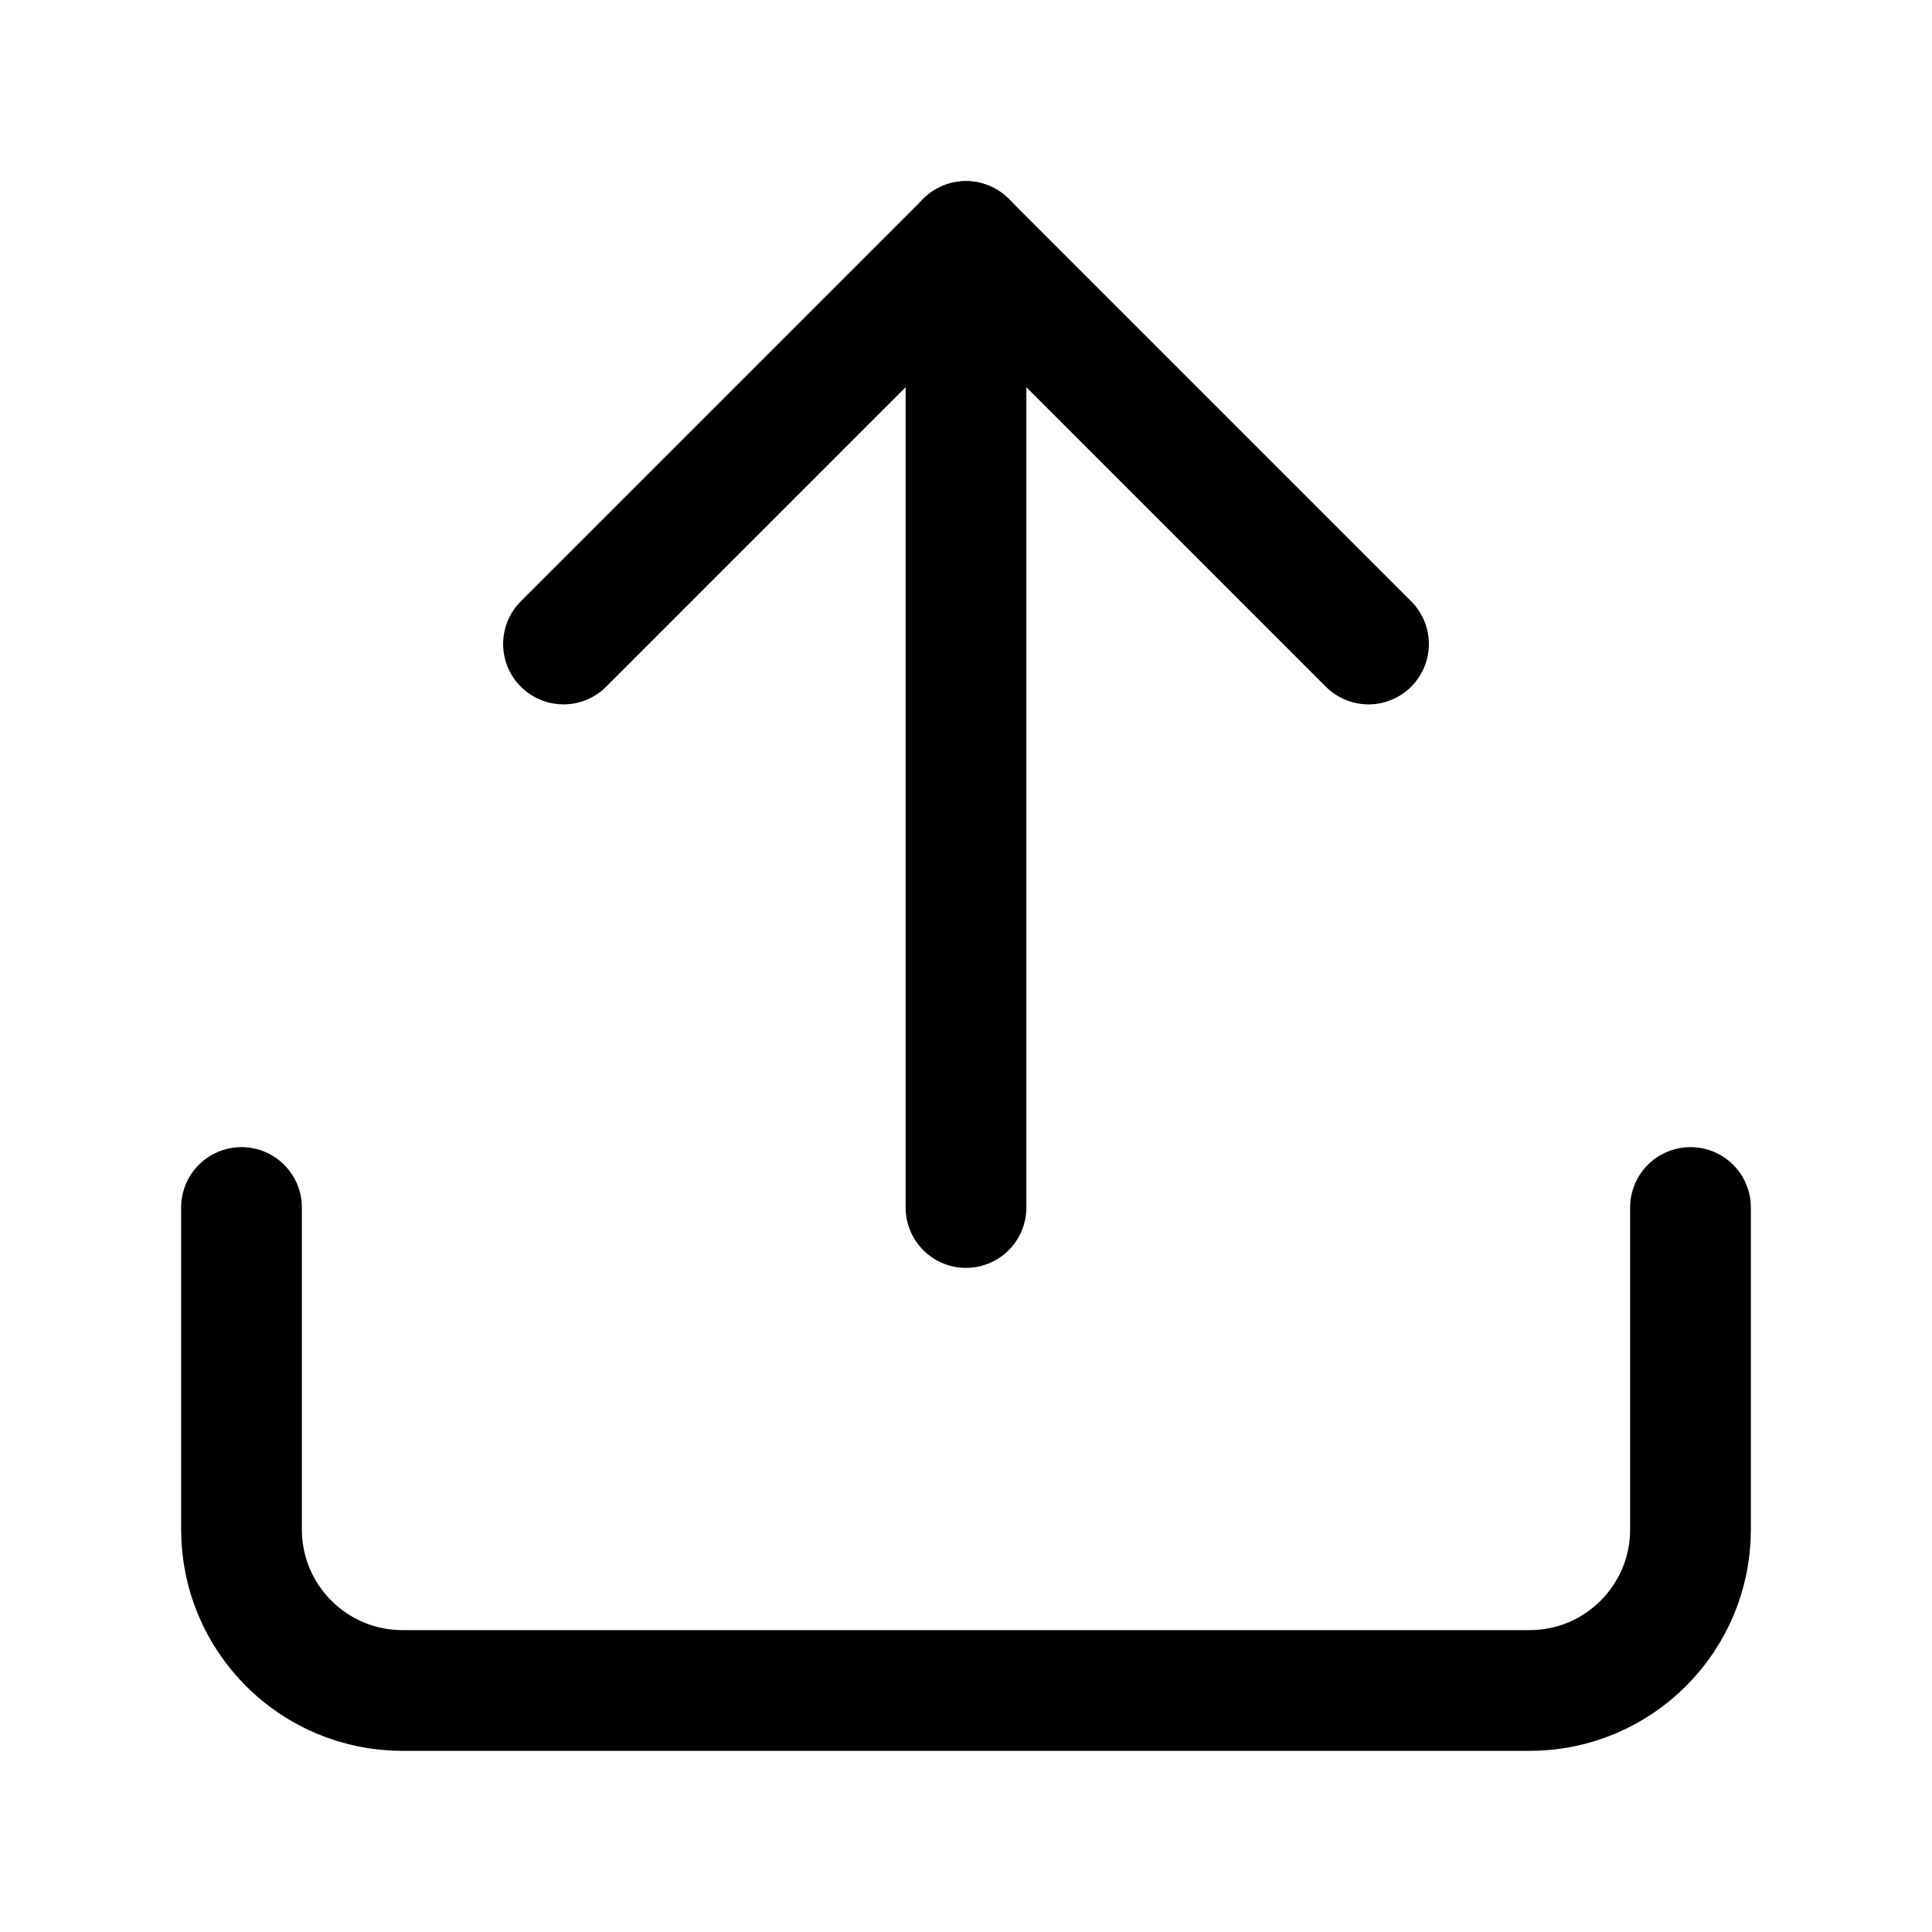
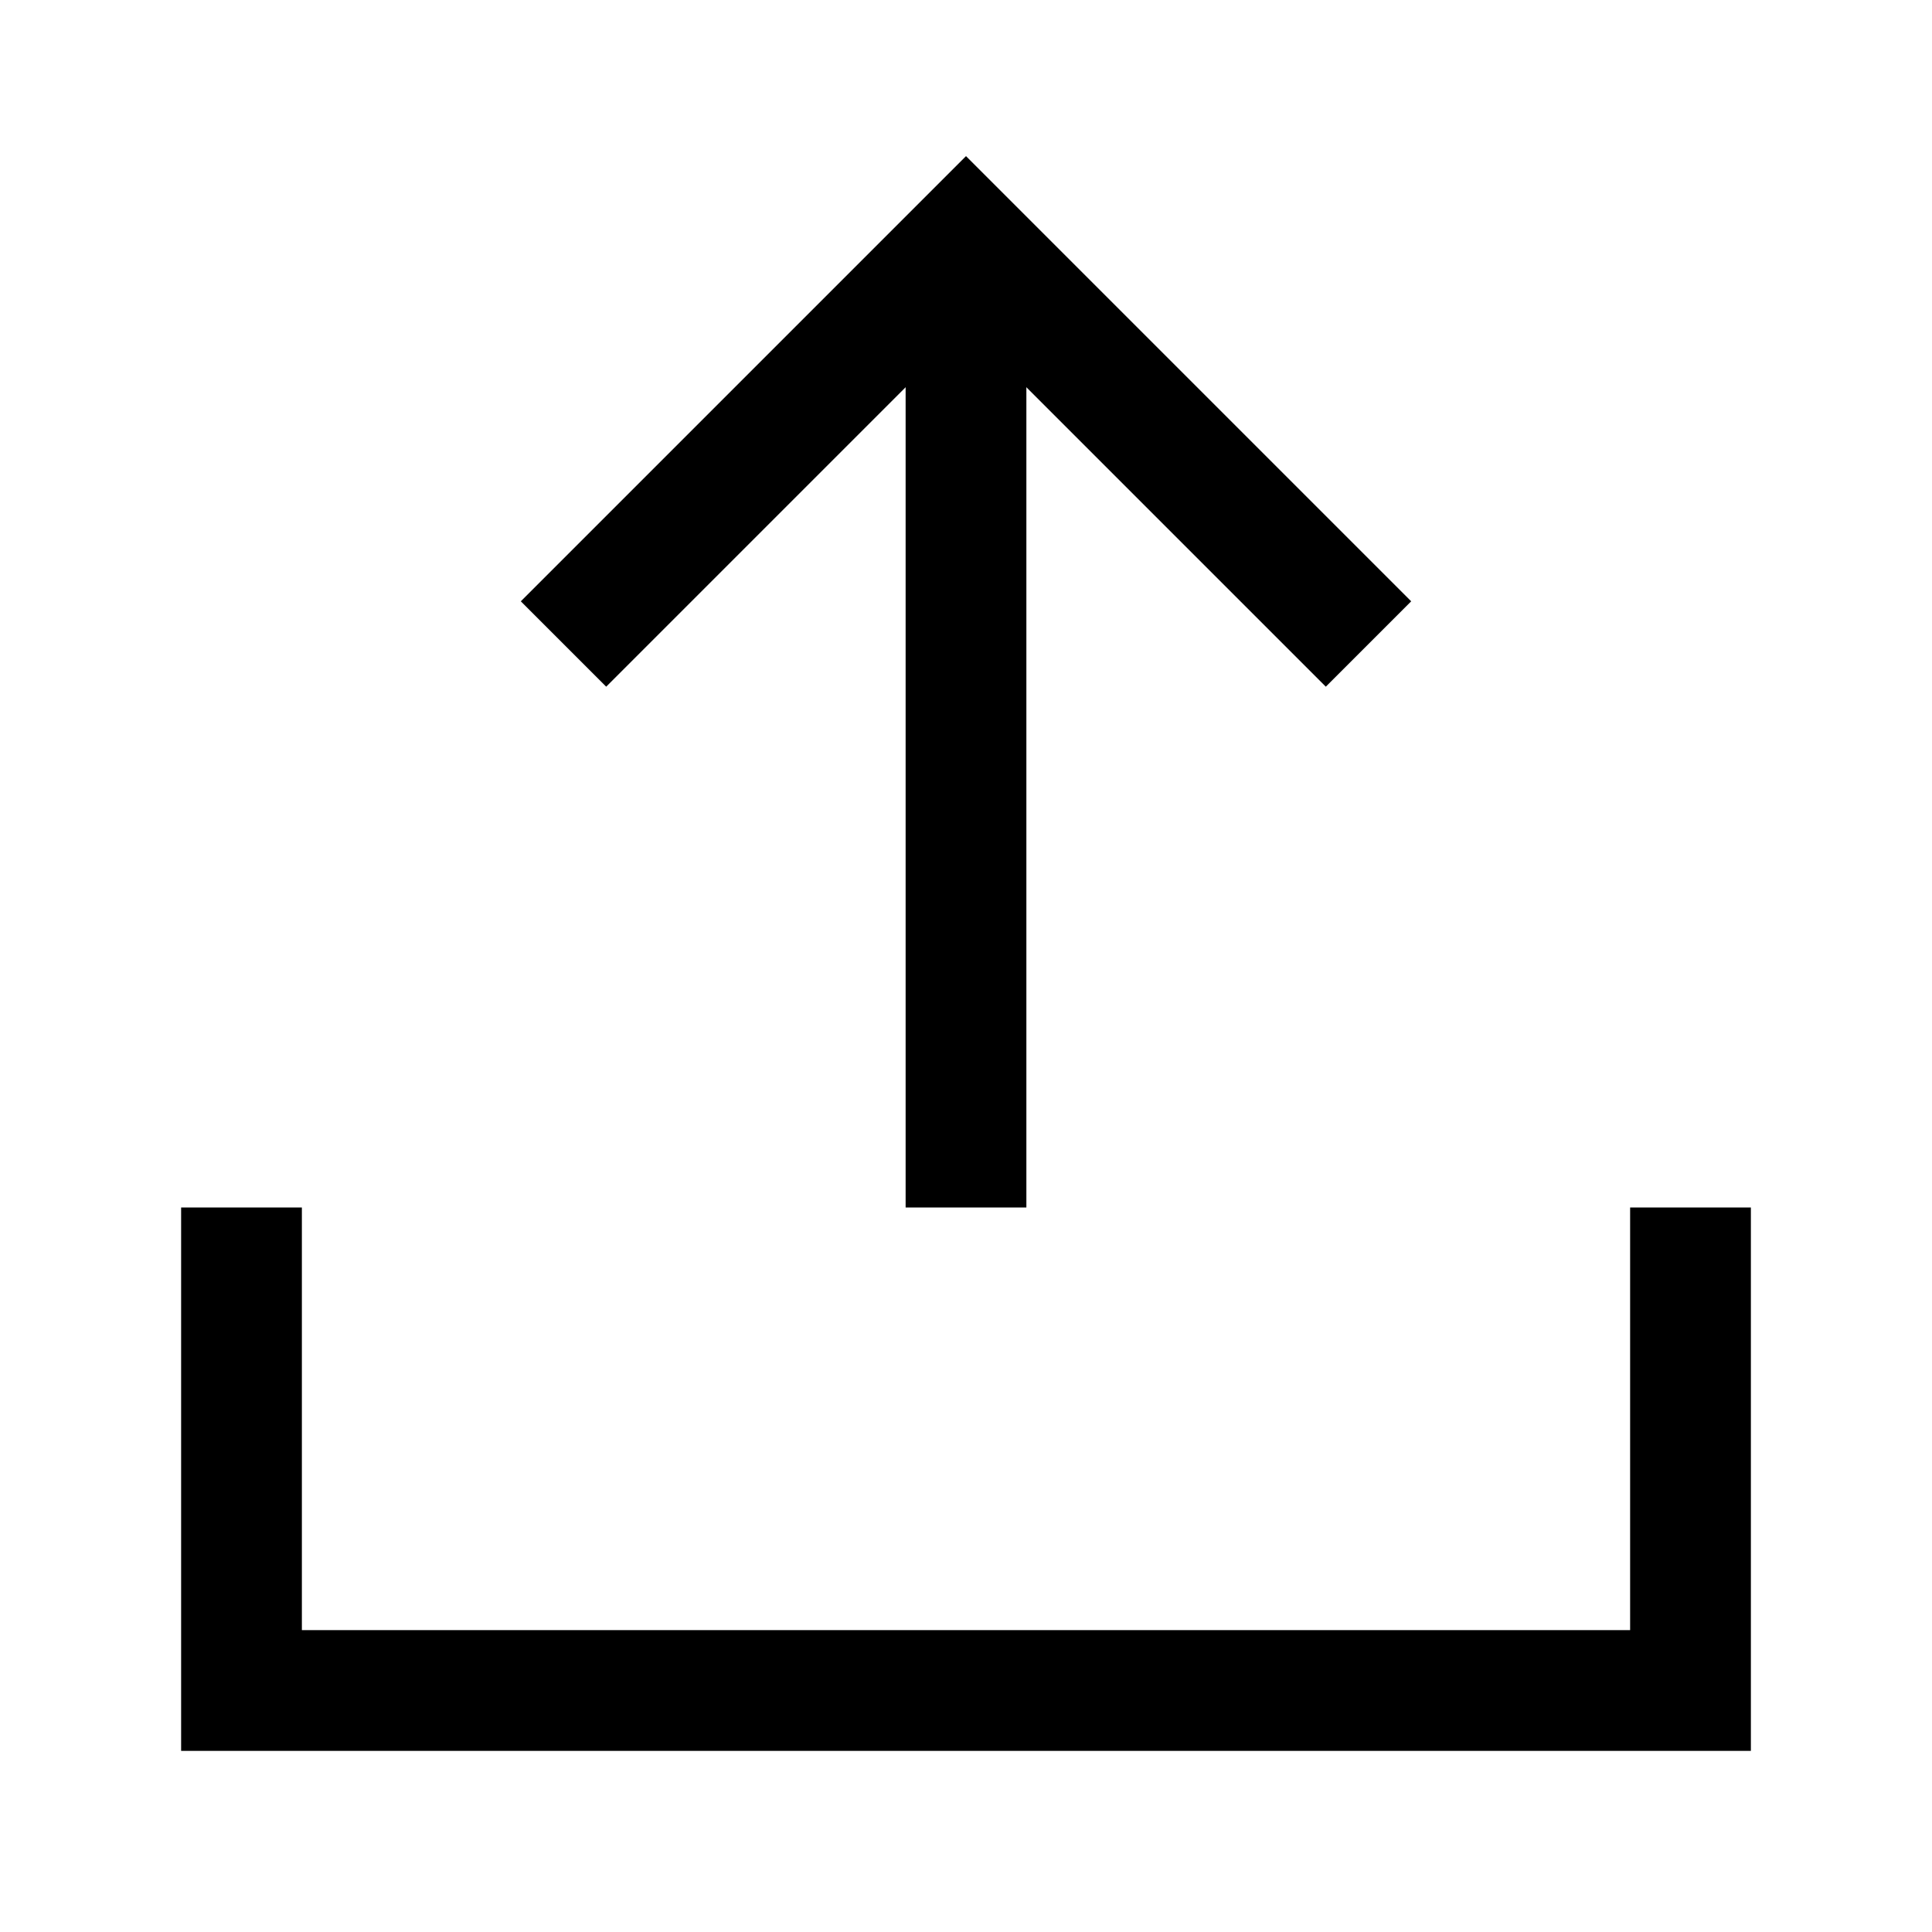
- <svg xmlns="http://www.w3.org/2000/svg" viewBox="0 0 24 24" fill="none" stroke="currentColor" stroke-width="1.5" stroke-linecap="round" stroke-linejoin="round">
+ <svg xmlns="http://www.w3.org/2000/svg" viewBox="0 0 24 24" fill="none" stroke="currentColor" stroke-width="1.5" stroke-linecap="butt" stroke-linejoin="miter">
  <path d="M12 3v12" />
  <path d="m17 8-5-5-5 5" />
-   <path d="M21 15v4a2 2 0 0 1-2 2H5a2 2 0 0 1-2-2v-4" />
+   <path d="M21 15v6H3v-6" />
</svg>
